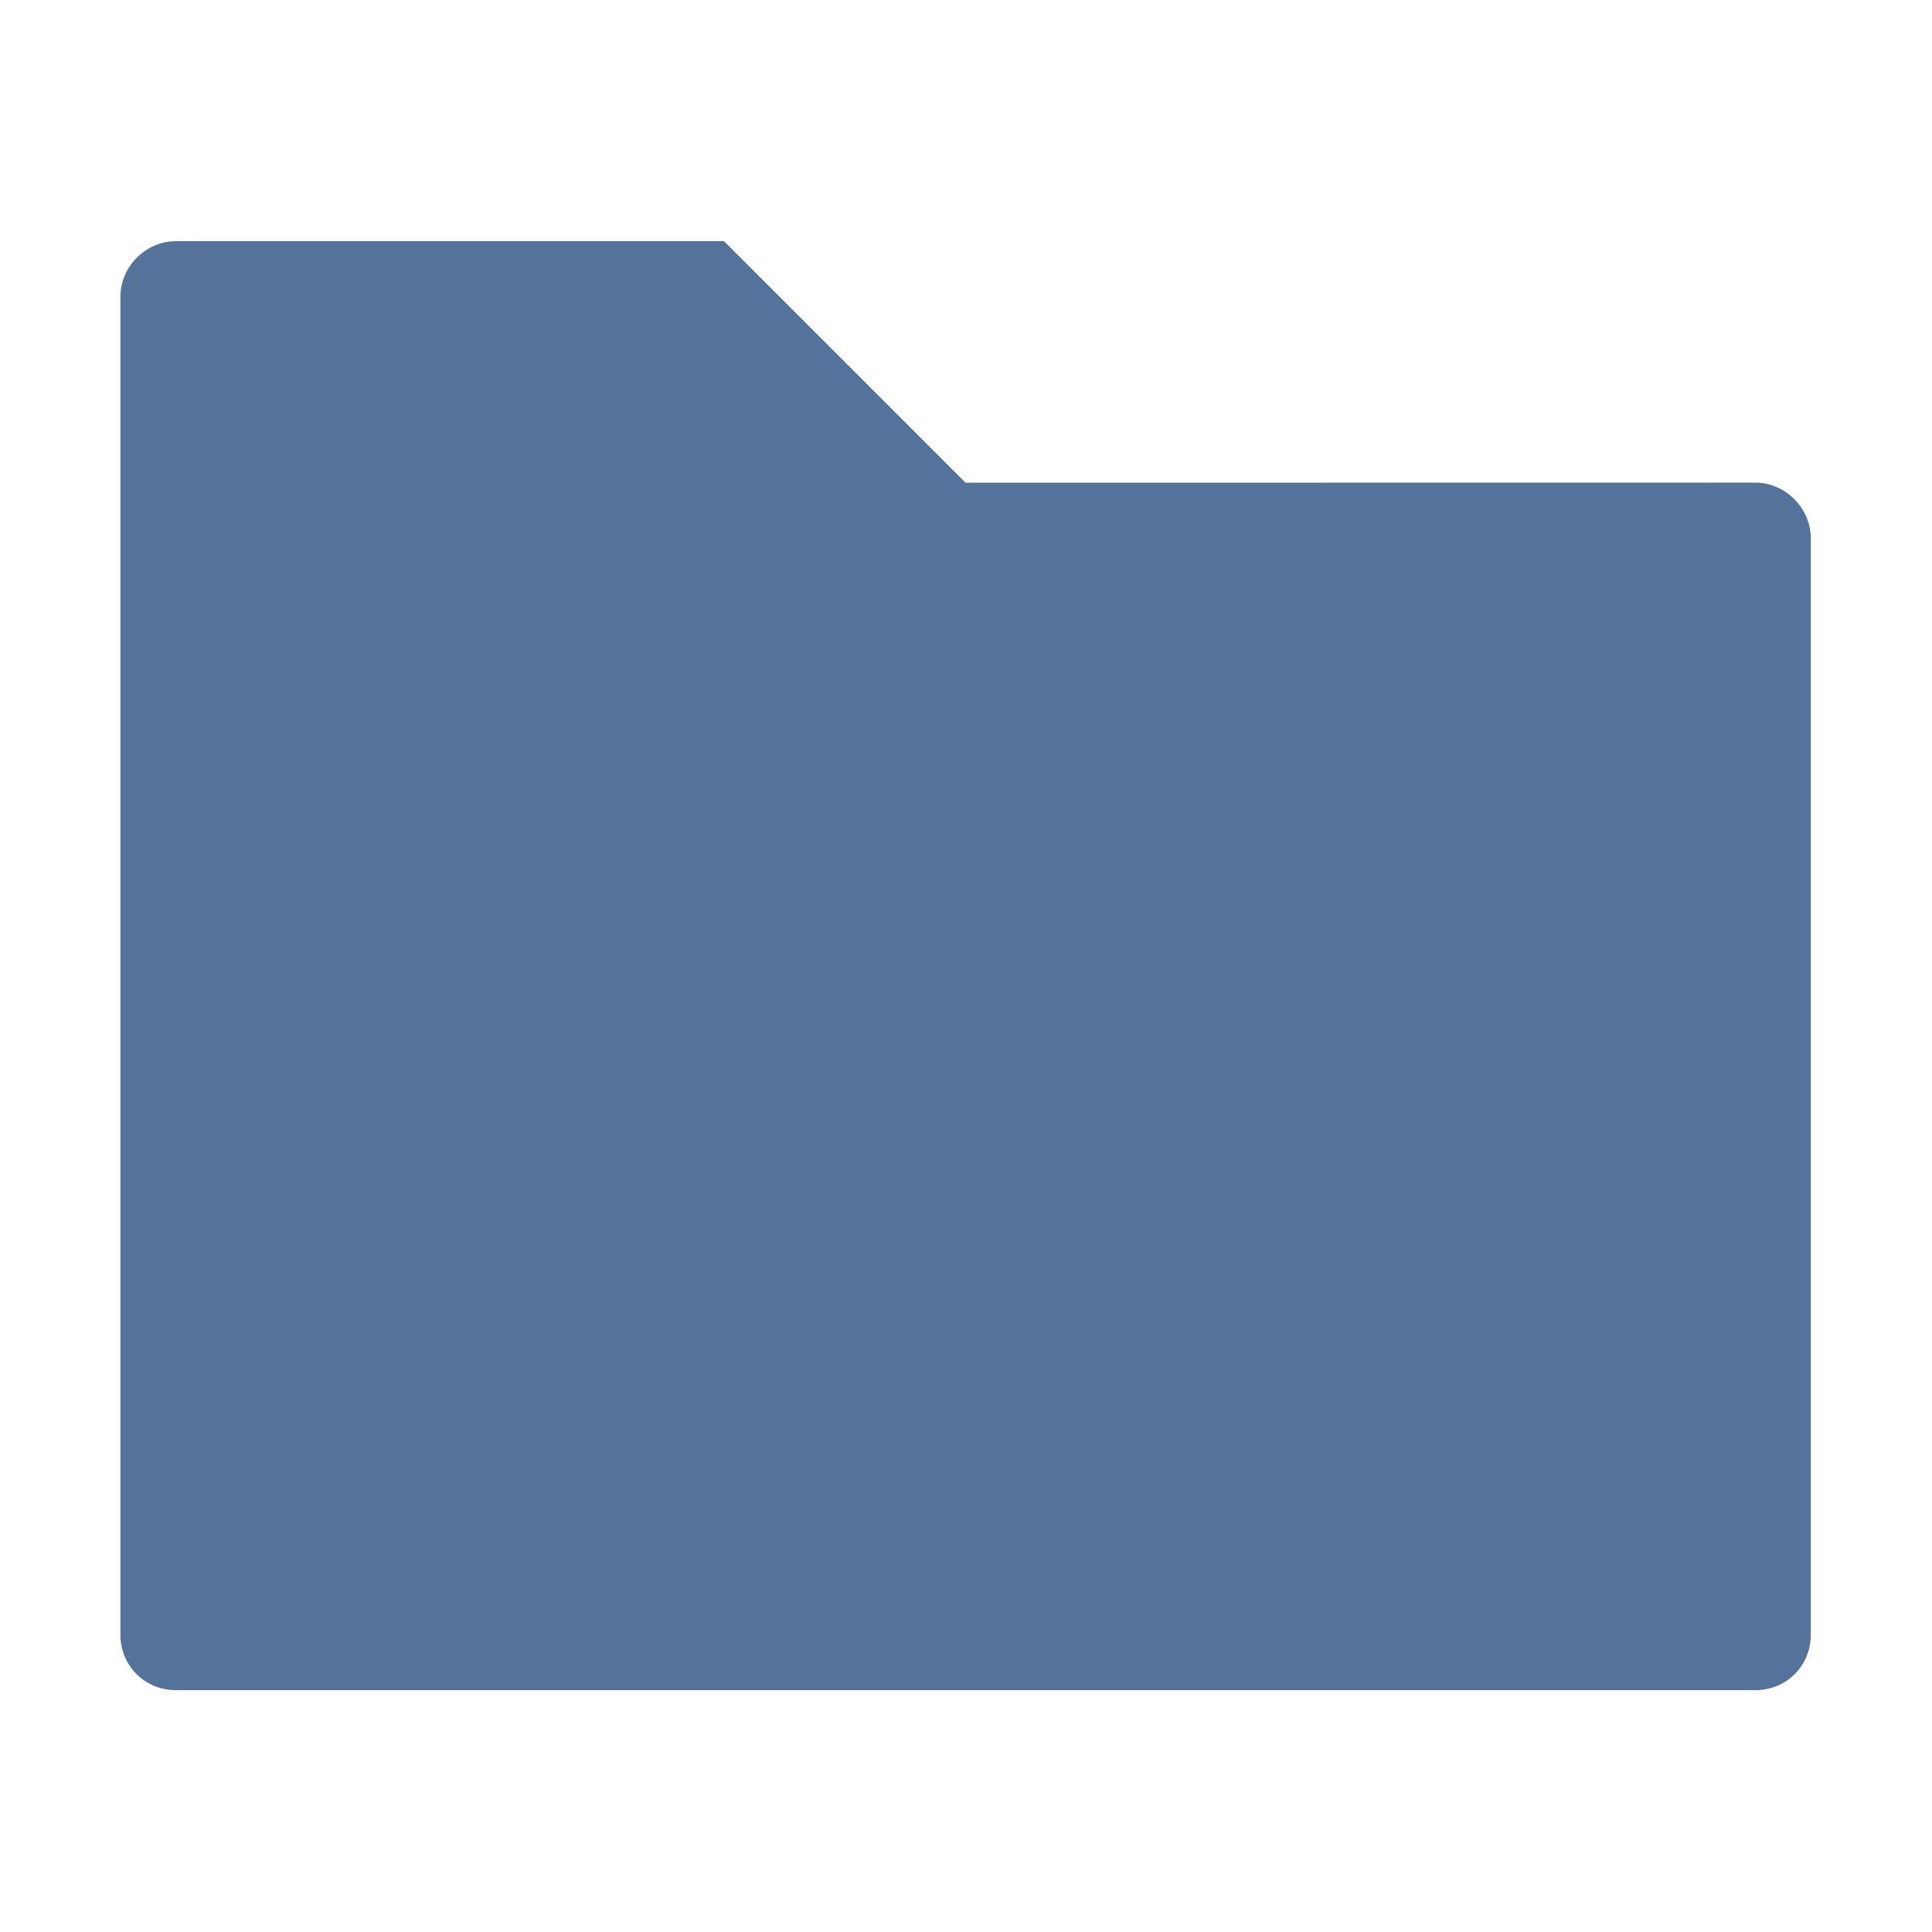
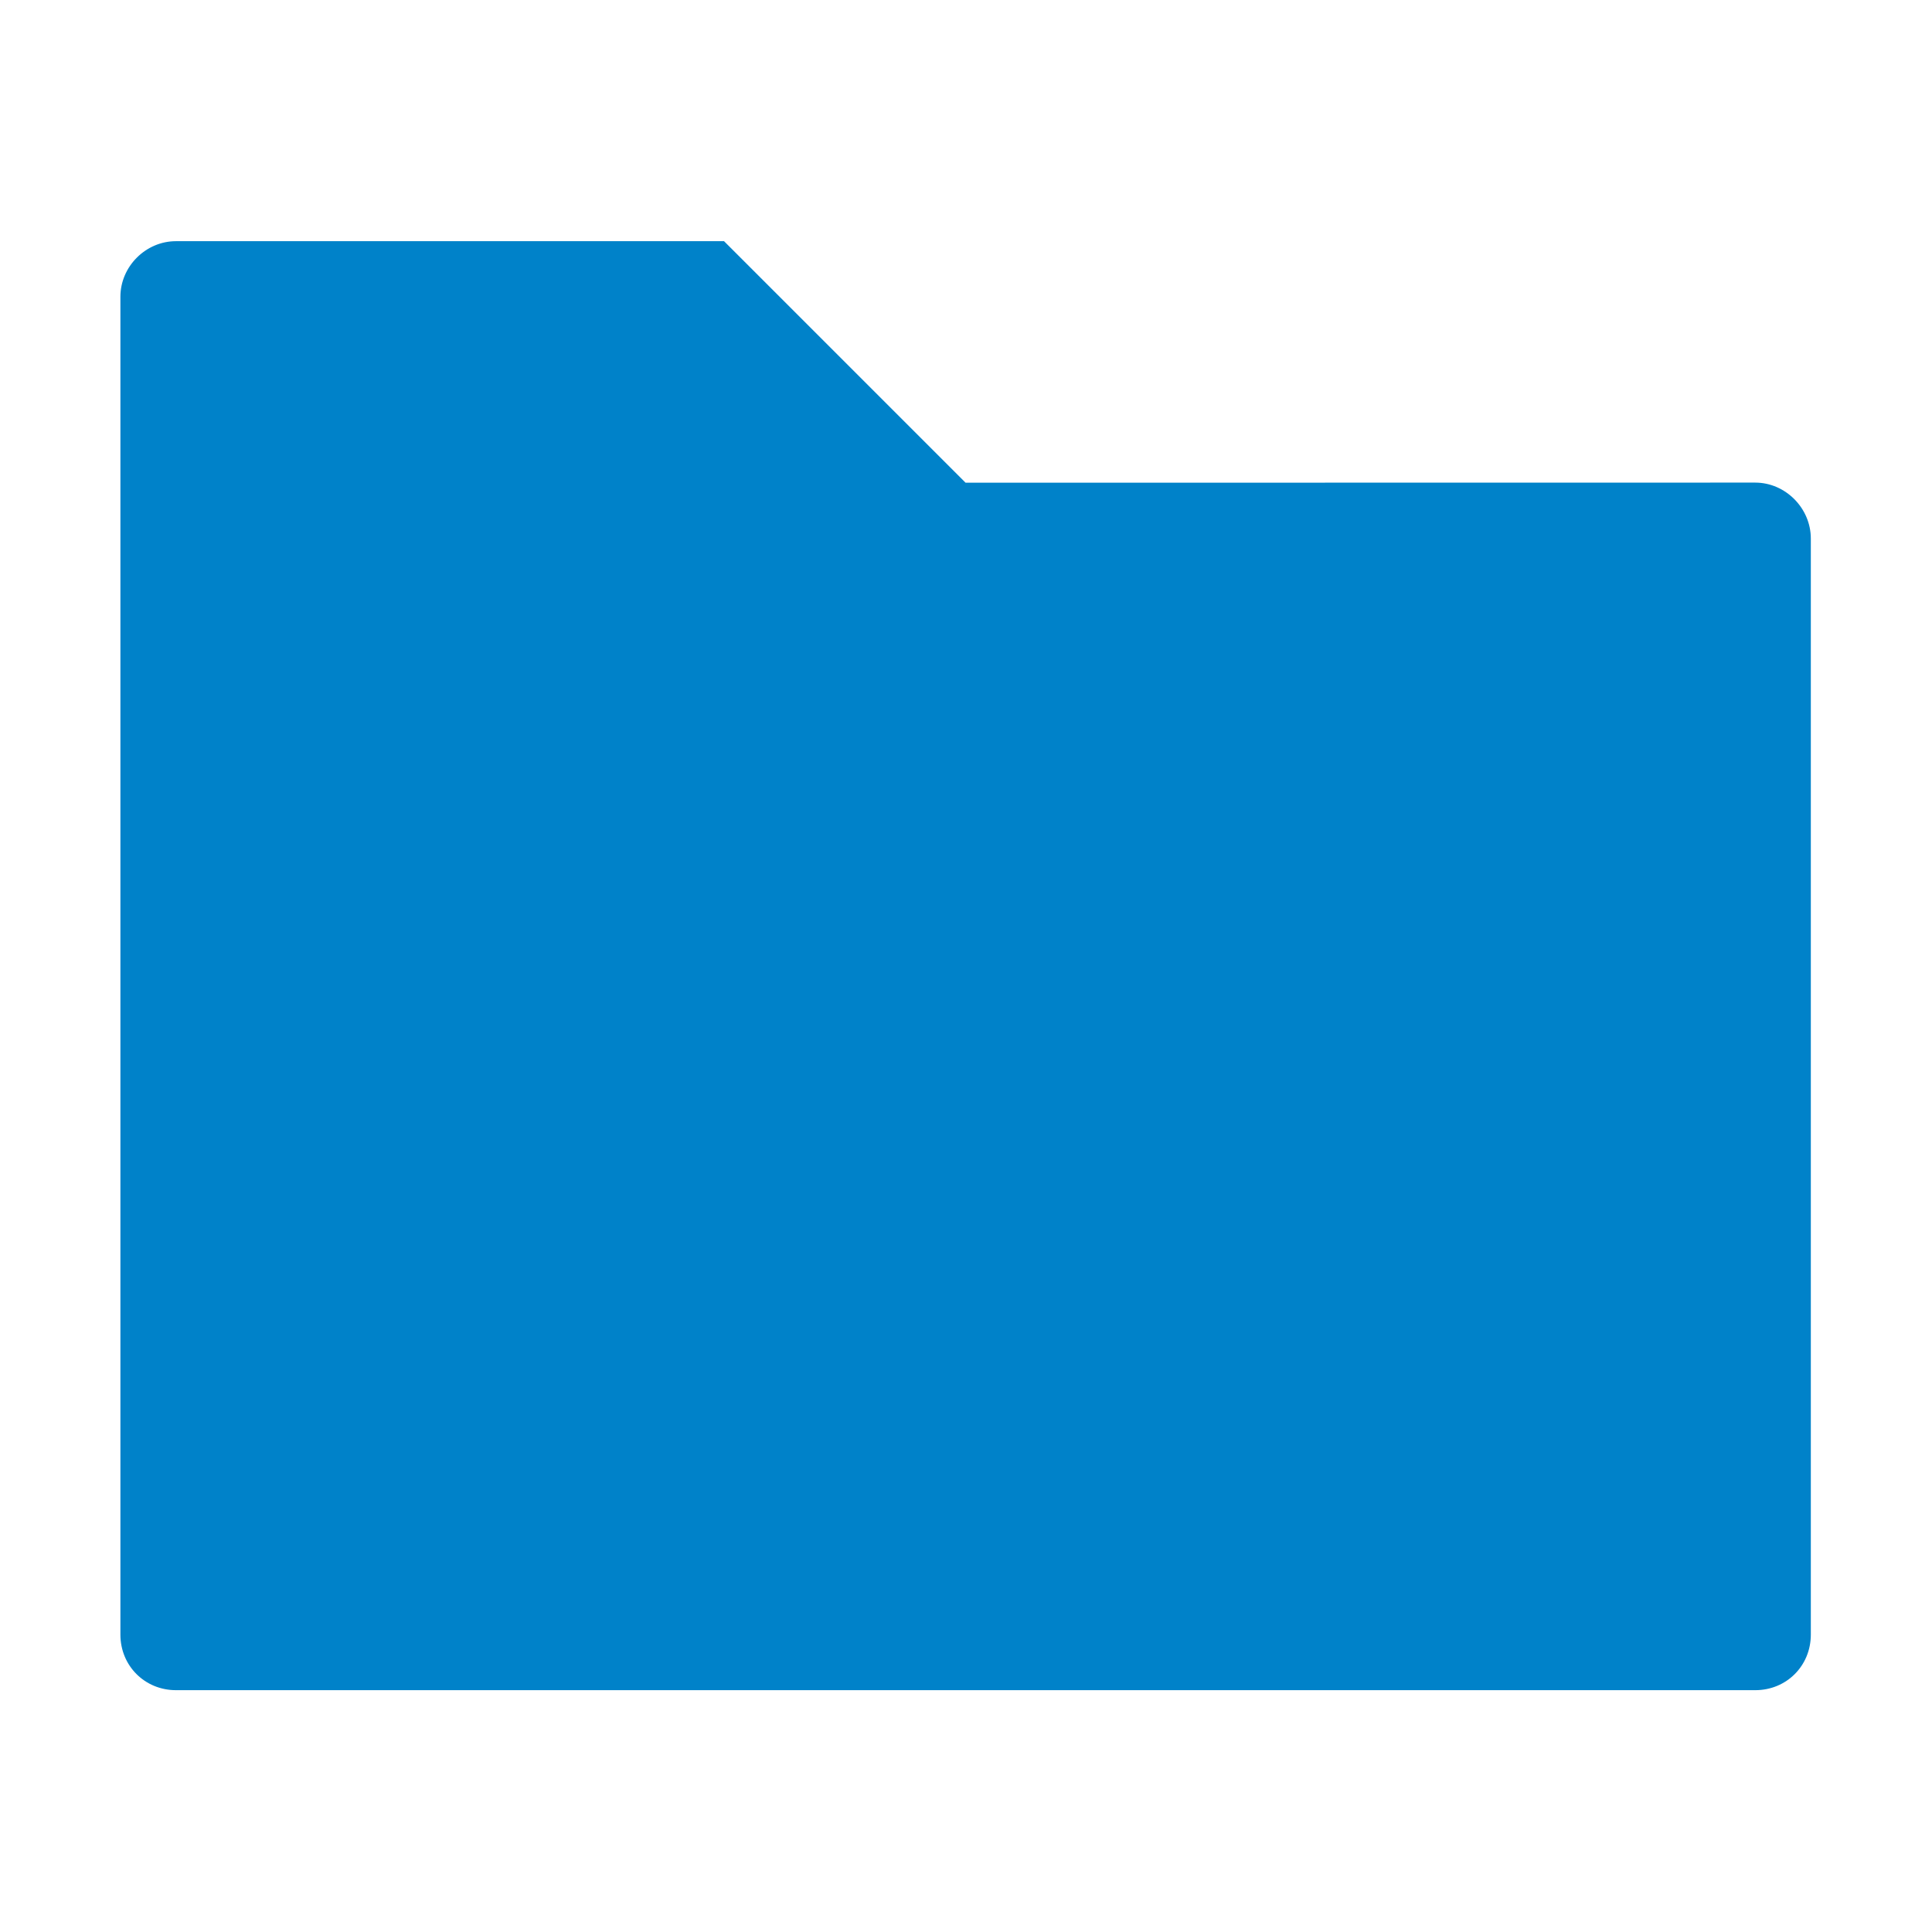
<svg xmlns="http://www.w3.org/2000/svg" height="16" width="16" version="1.0">
-   <g fill-rule="evenodd" transform="matrix(.86667 0 0 .86667 -172.05 -864.43)" fill="#55739a">
-     <path d="m200.2 999.72c-0.289 0-0.531 0.242-0.531 0.531v12.784c0 0.298 0.233 0.531 0.531 0.531h15.091c0.299 0 0.531-0.233 0.531-0.531l0-10.474c0-0.289-0.242-0.534-0.531-0.534l-7.546 0.001-2.308-2.308z" fill-rule="evenodd" fill="#55739a" />
+   <g fill-rule="evenodd" transform="matrix(.86667 0 0 .86667 -172.05 -864.43)" fill="#0082c9">
+     <path d="m200.2 999.72c-0.289 0-0.531 0.242-0.531 0.531v12.784c0 0.298 0.233 0.531 0.531 0.531h15.091c0.299 0 0.531-0.233 0.531-0.531l0-10.474c0-0.289-0.242-0.534-0.531-0.534l-7.546 0.001-2.308-2.308z" fill-rule="evenodd" fill="#0082c9" />
  </g>
</svg>
